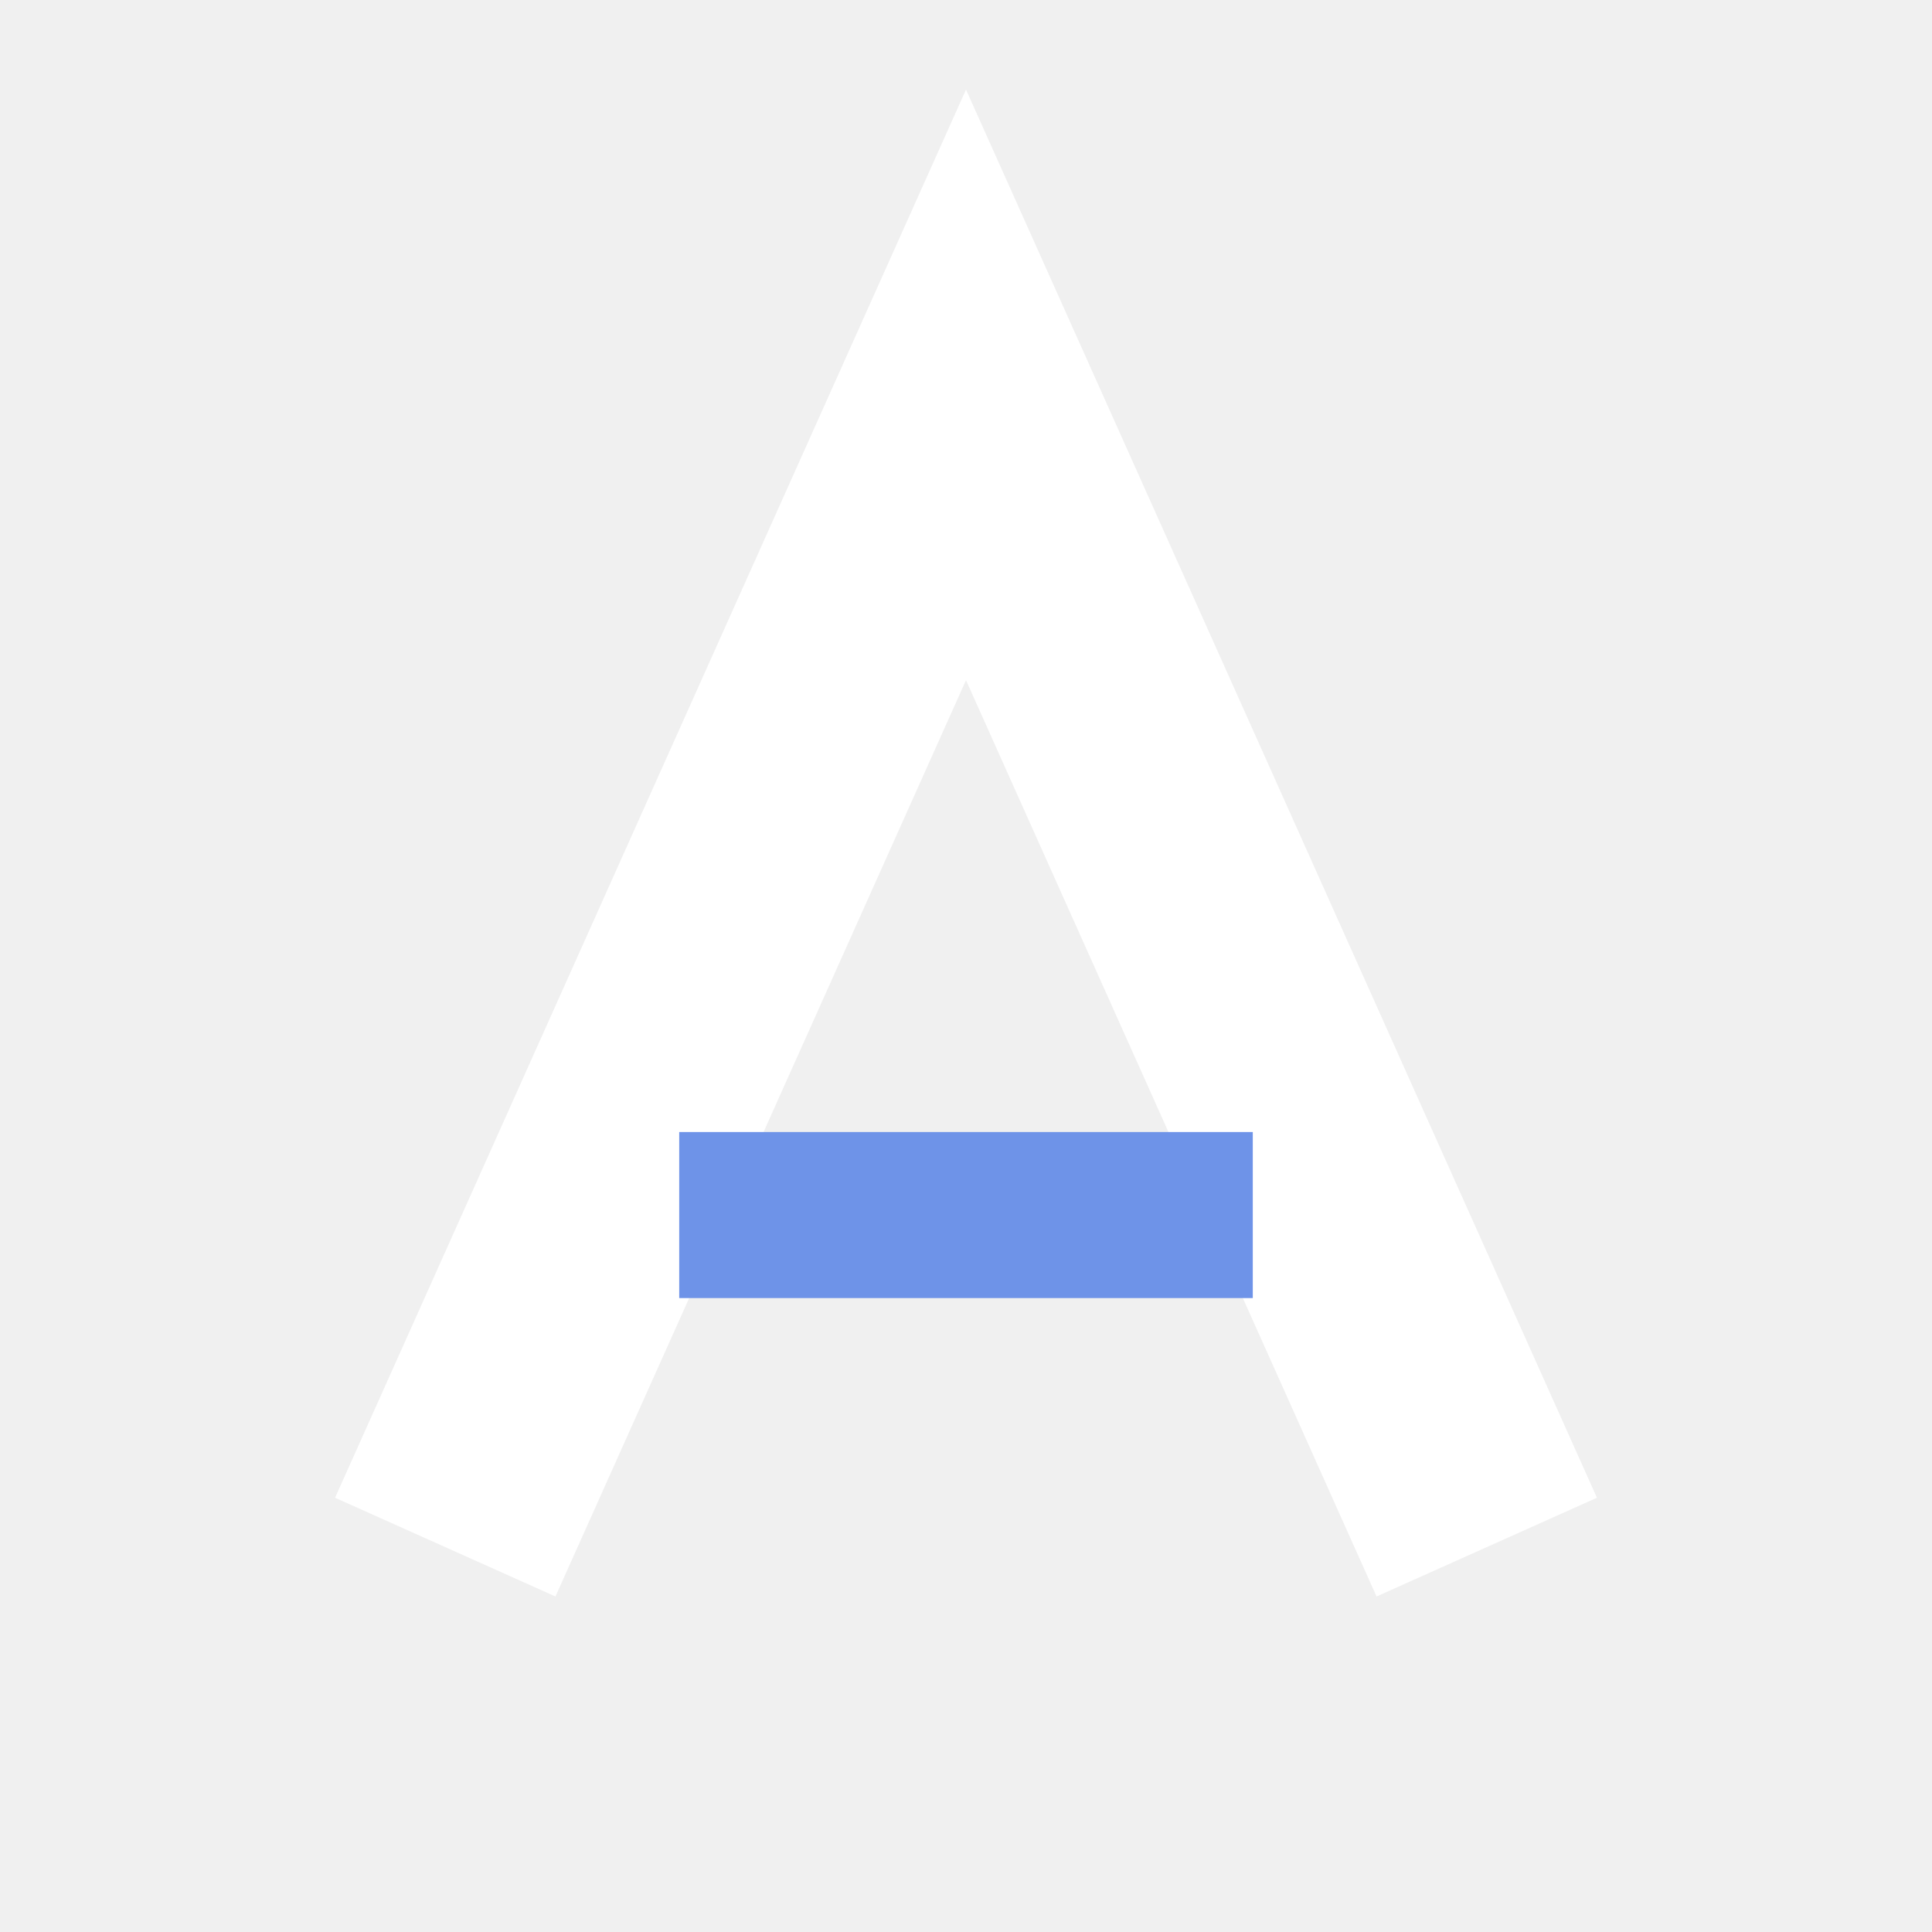
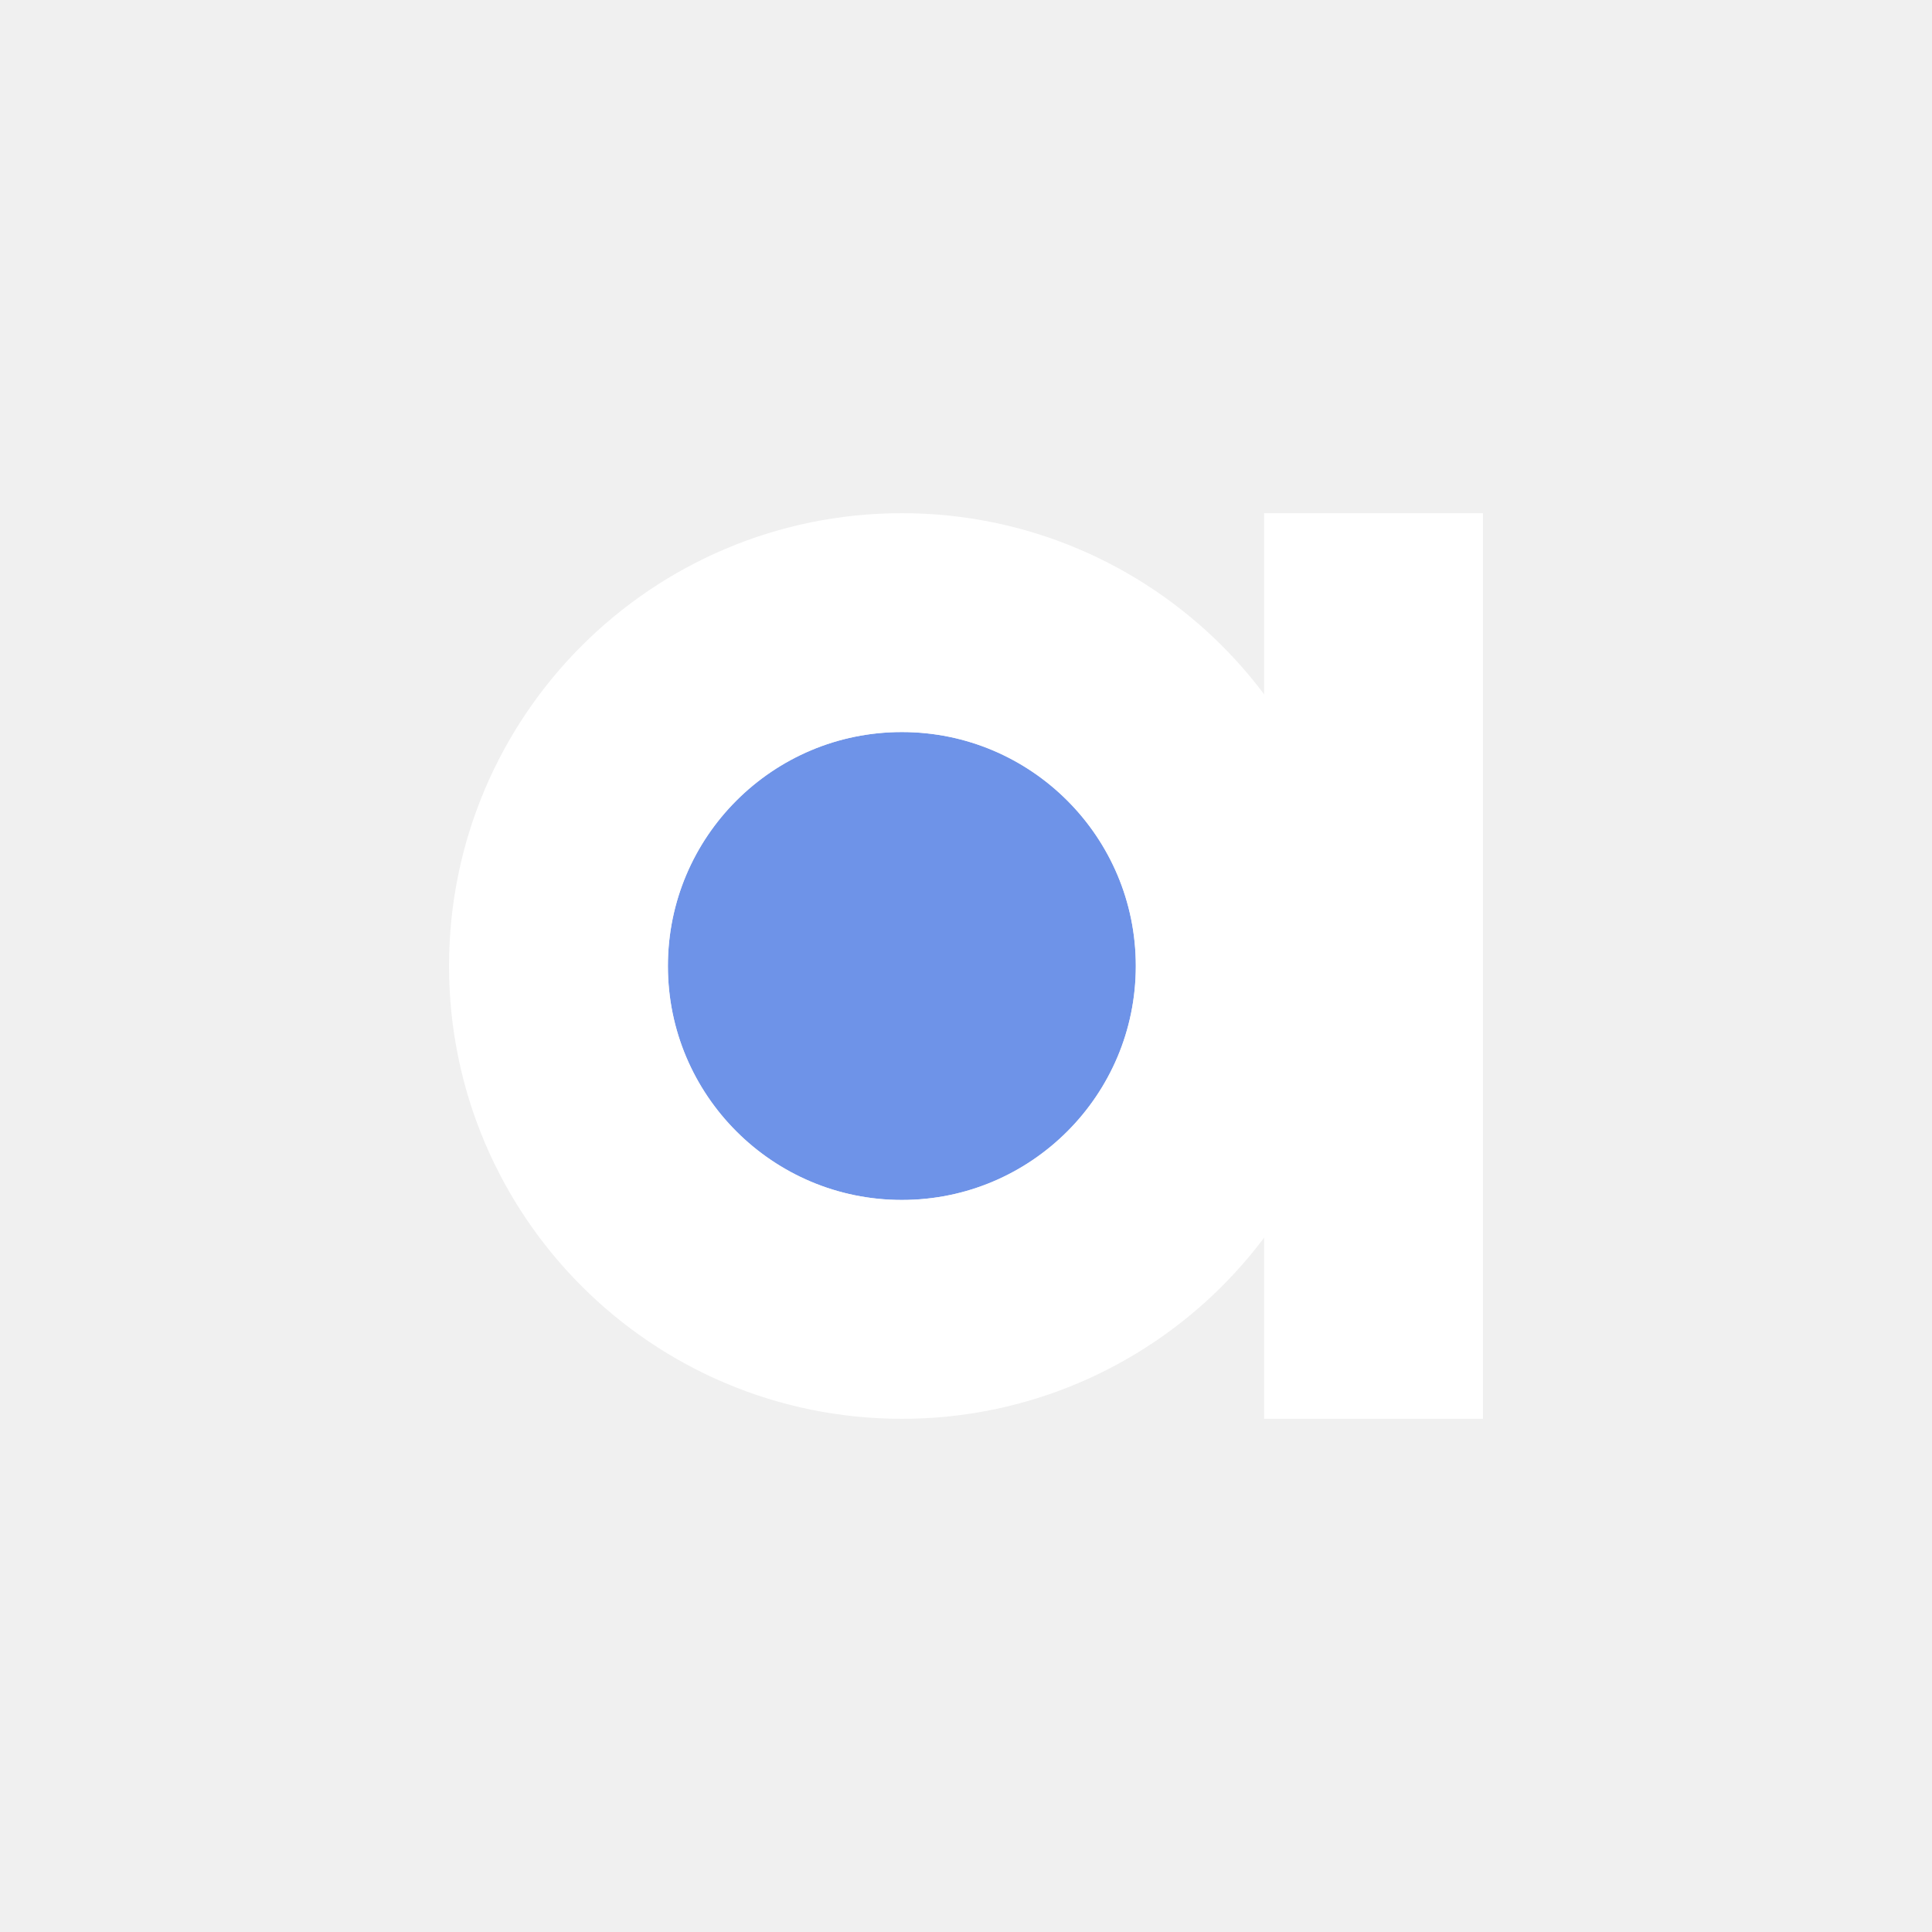
<svg xmlns="http://www.w3.org/2000/svg" viewBox="0 0 512 512" role="img" aria-label="Automotriz PRO">
-   <path d="M118 410 L256 102 L394 410" fill="none" stroke="#FFFFFF" stroke-width="64" stroke-linejoin="miter" stroke-linecap="butt" />
-   <path d="M180 322 H332" fill="none" stroke="#6E93E8" stroke-width="44" stroke-linecap="butt" />
+   <circle cx="239" cy="256" r="62" fill="#6E93E8" />
+   <circle cx="239" cy="256" r="91" fill="none" stroke="#FFFFFF" stroke-width="58" />
+   <rect x="335" y="136" width="58" height="240" fill="#FFFFFF" />
</svg>
